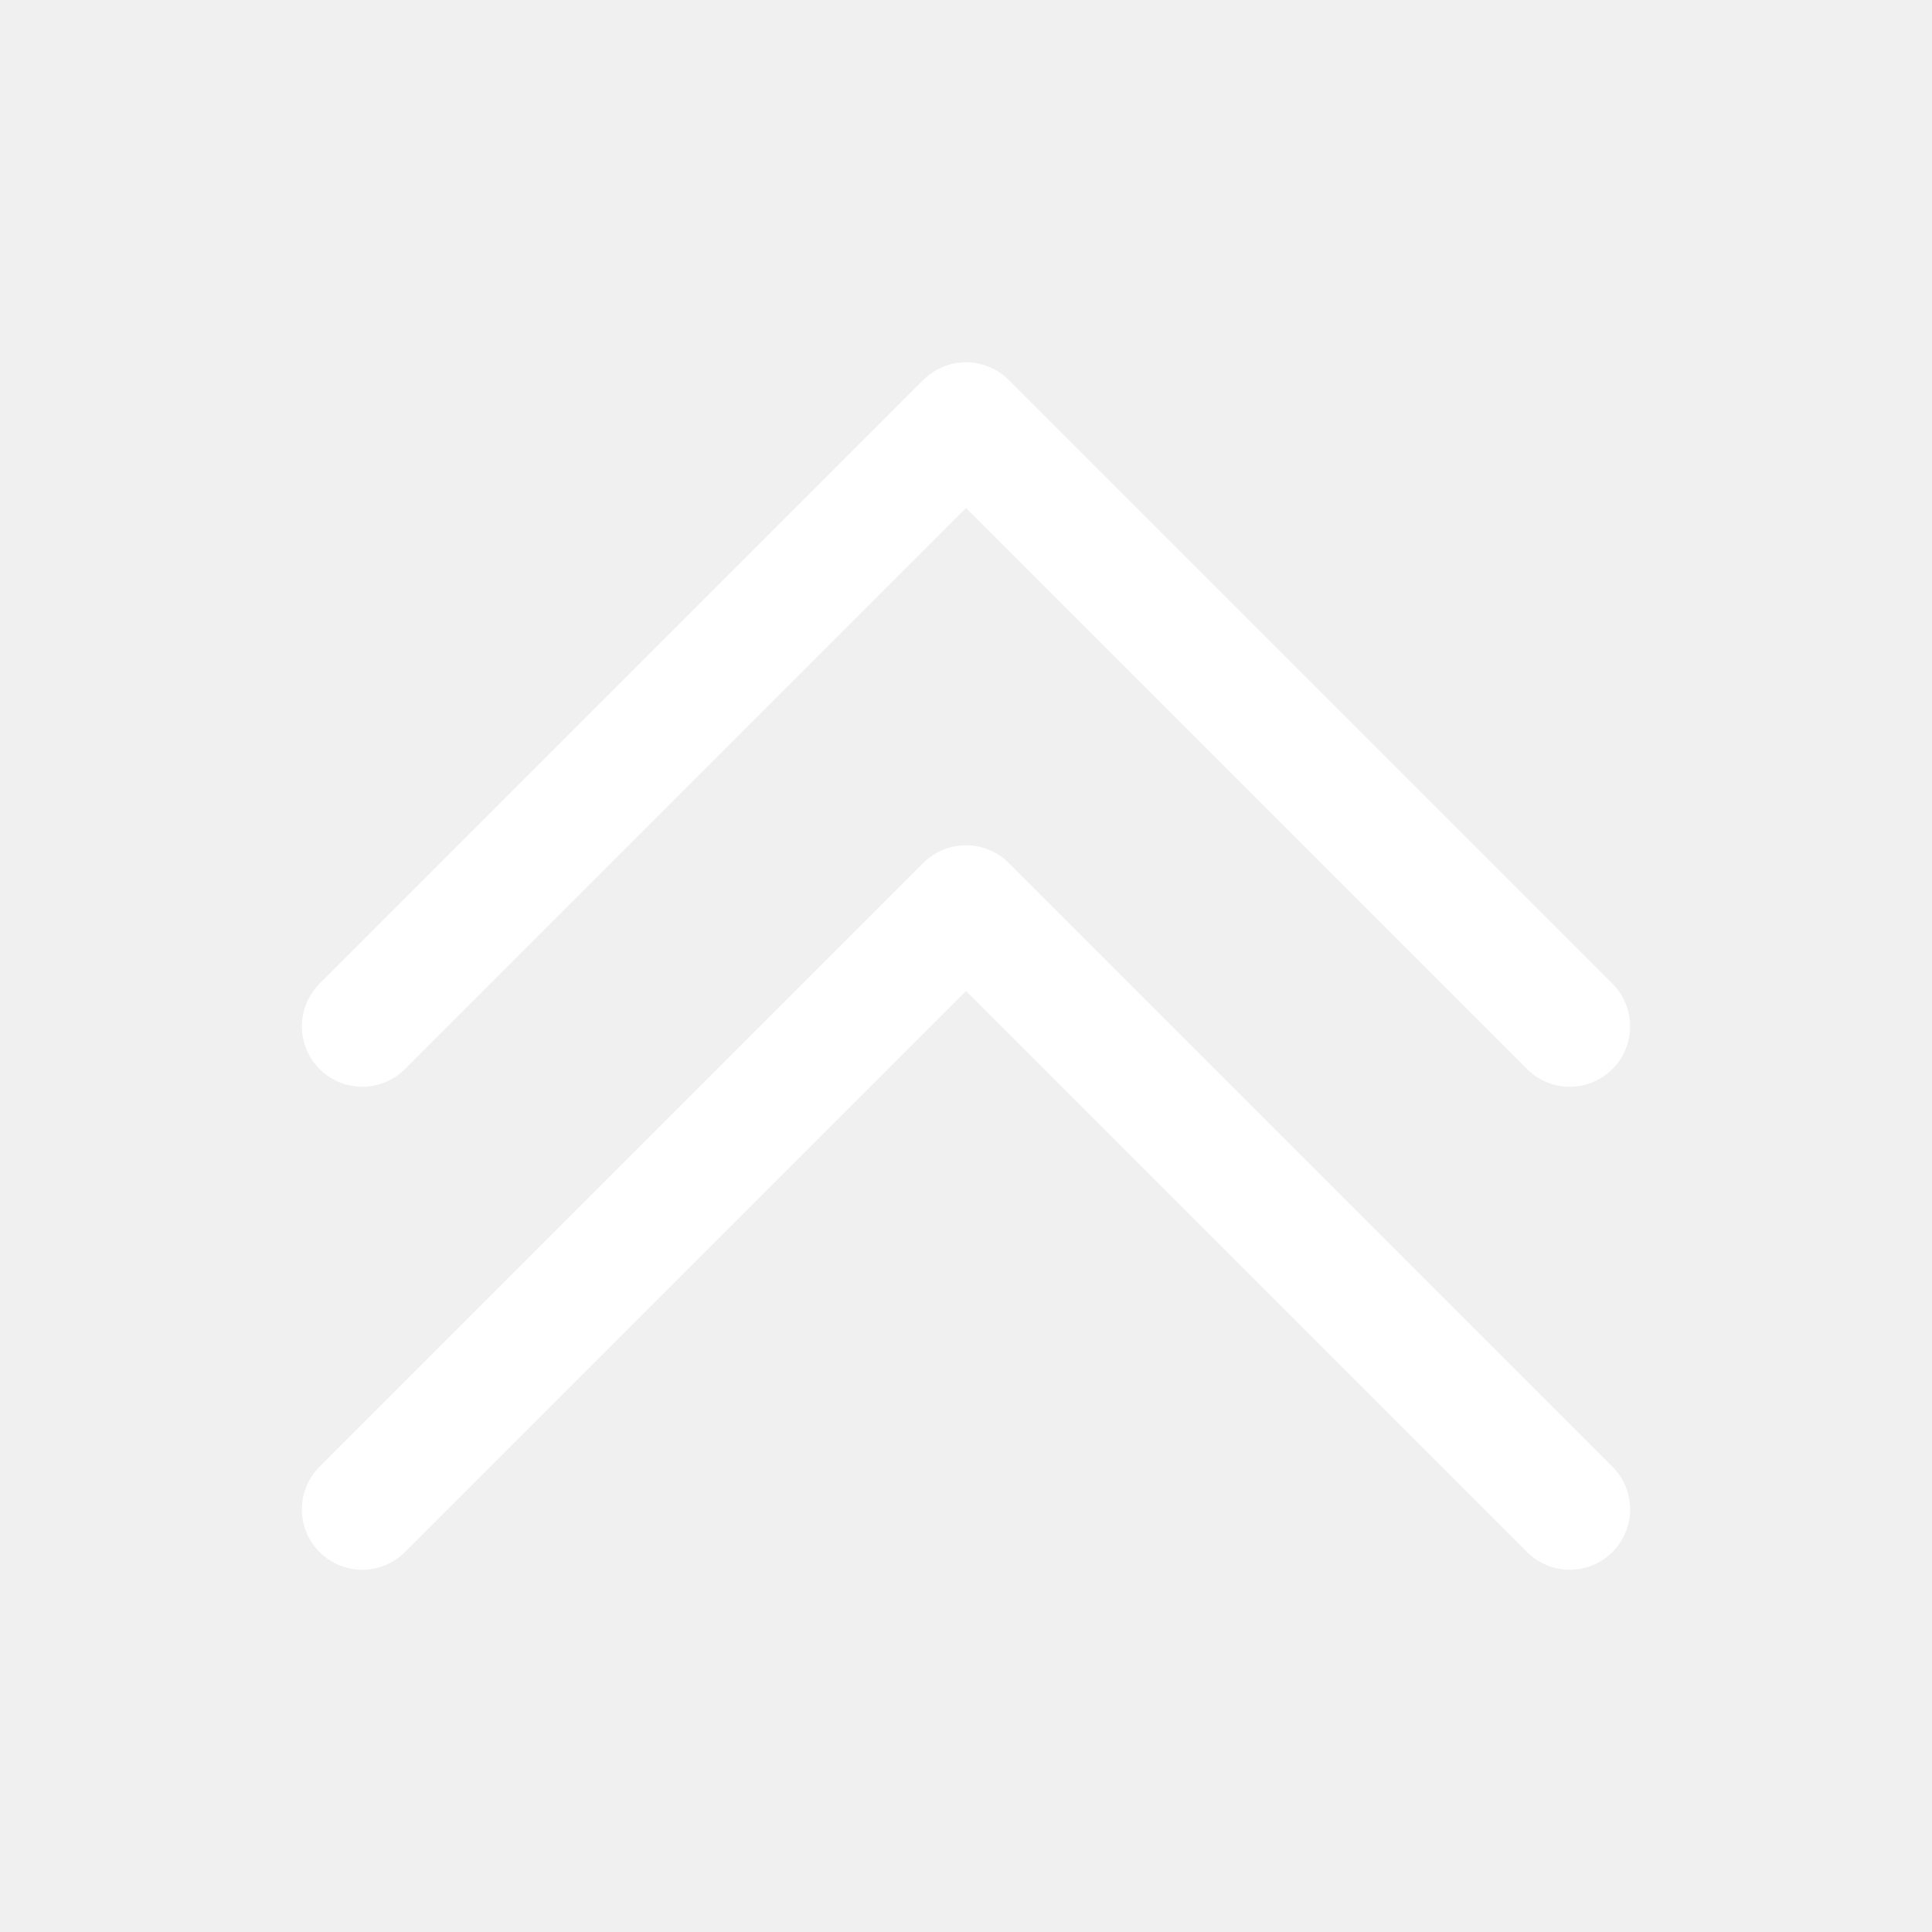
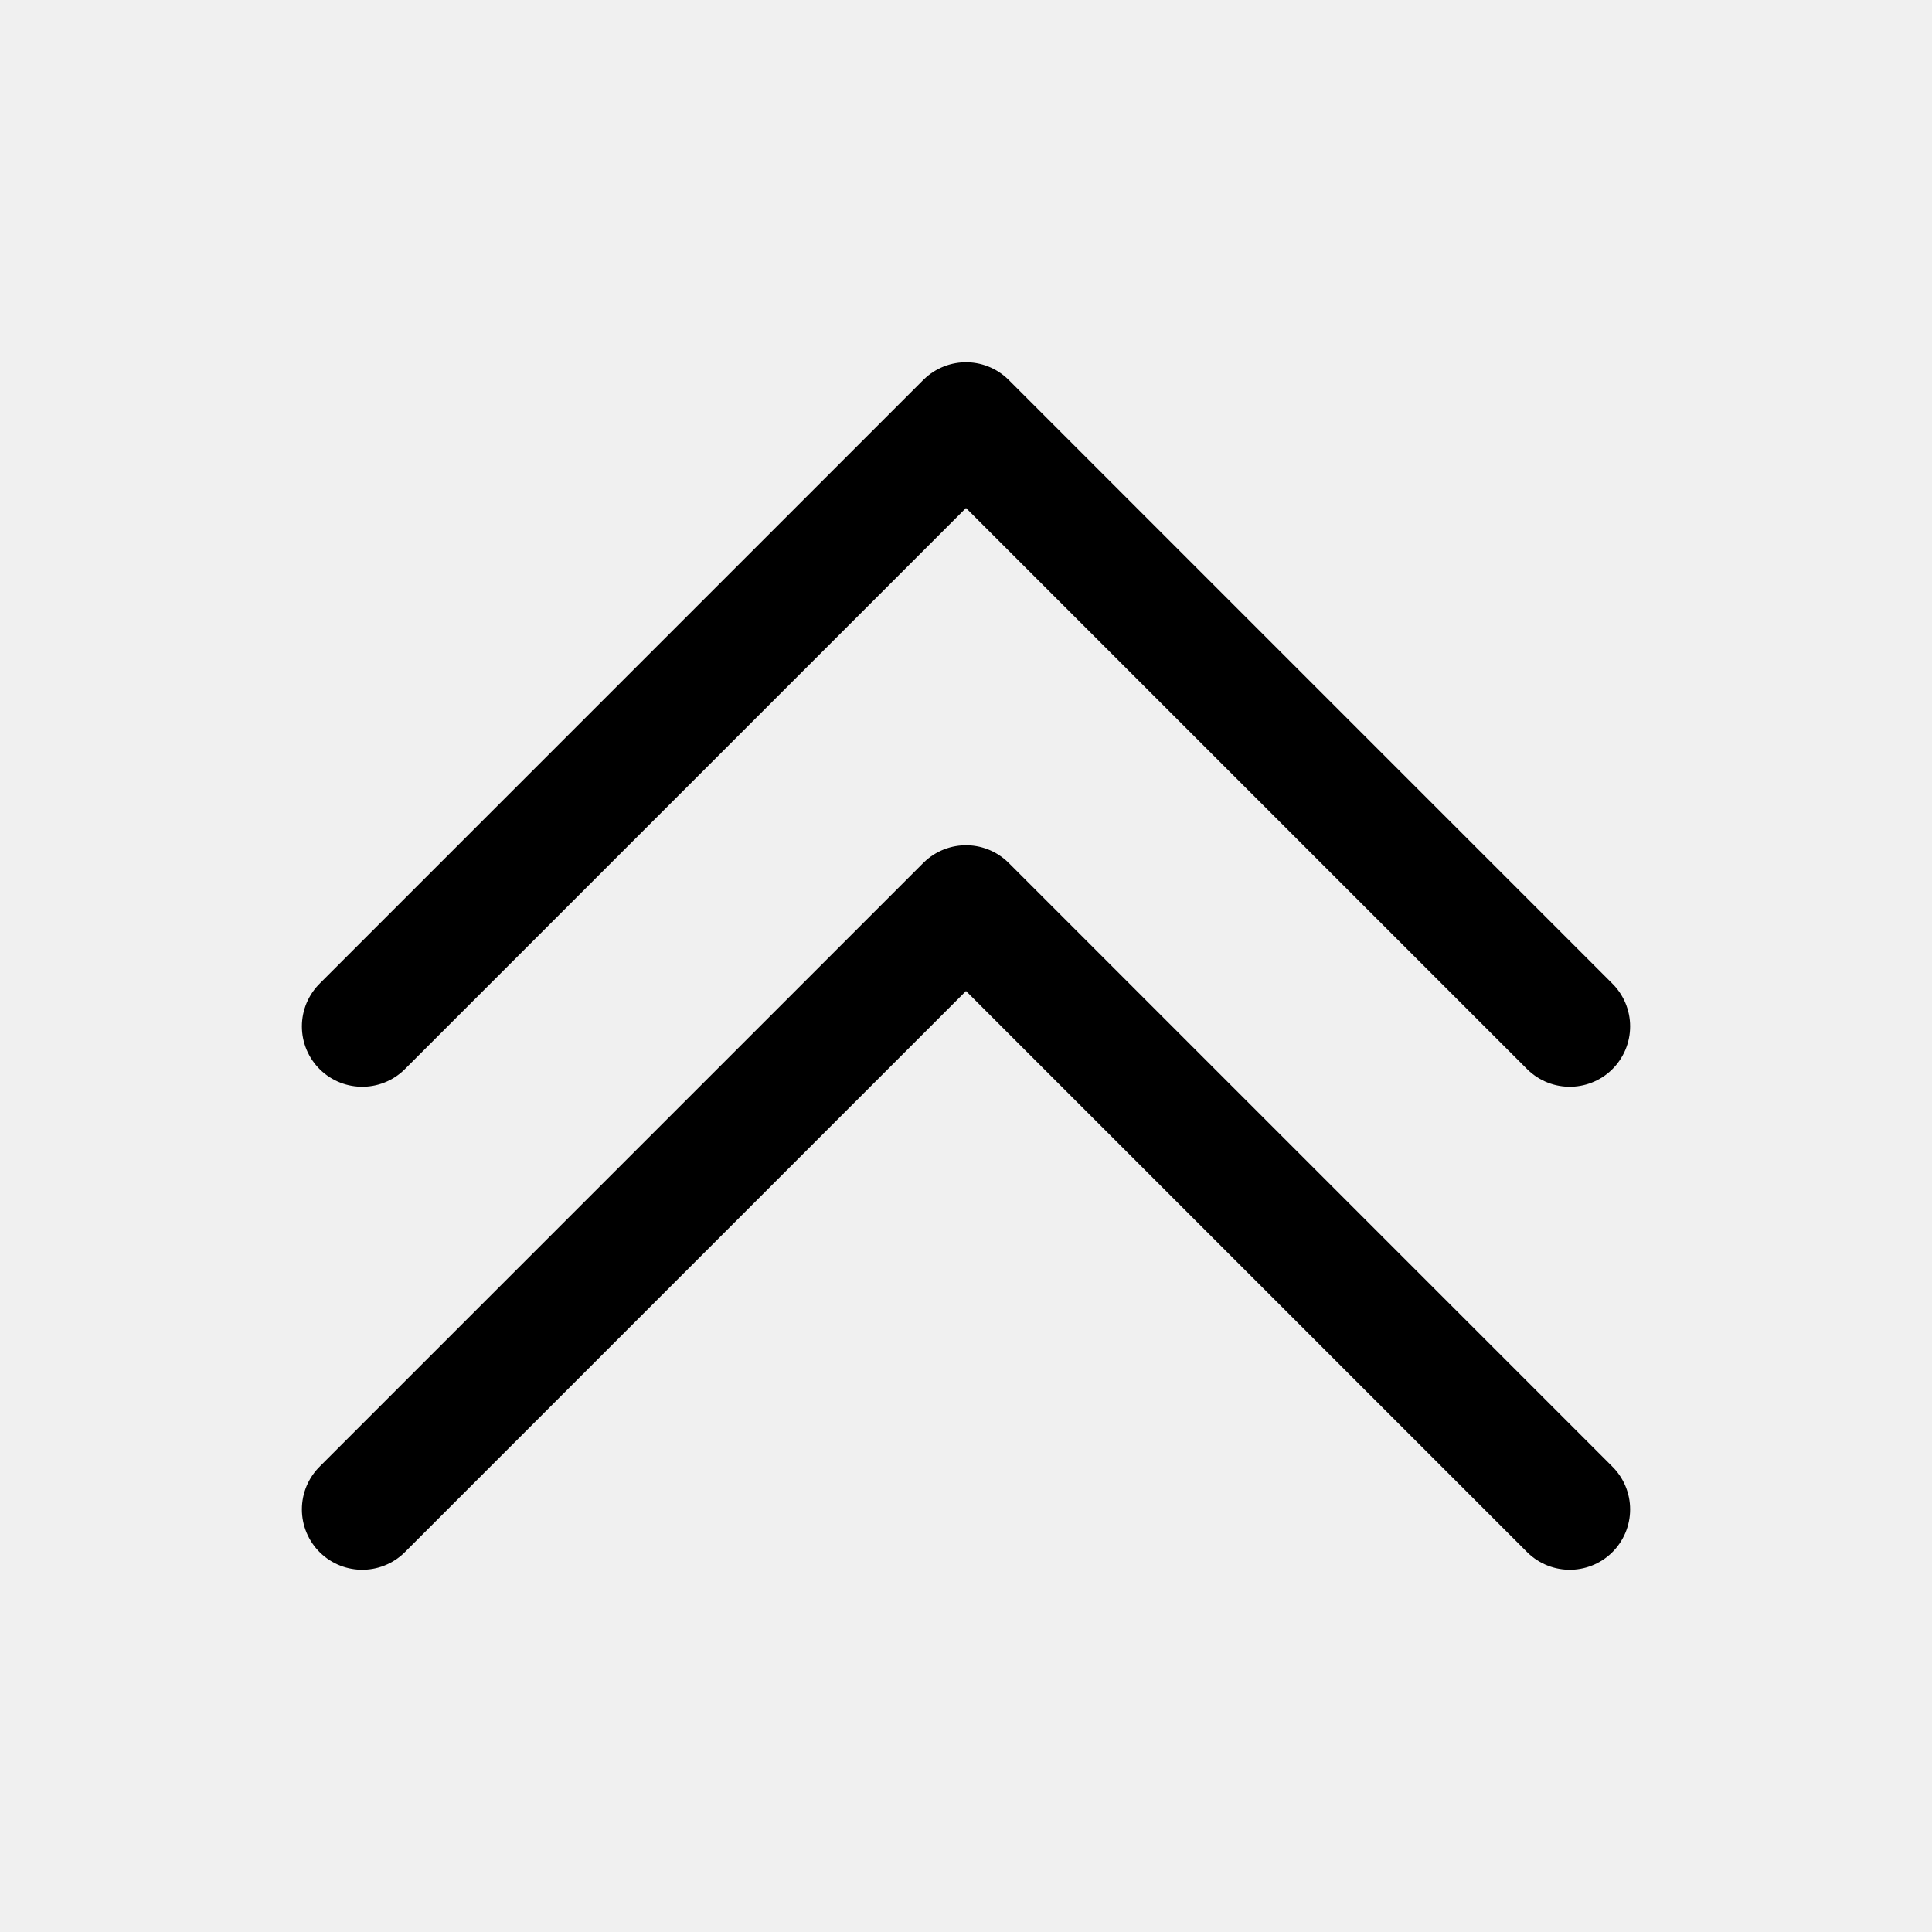
- <svg xmlns="http://www.w3.org/2000/svg" fill="none" viewBox="0 0 24 24" stroke-width="1.5" stroke="white" class="w-6 h-6">
+ <svg xmlns="http://www.w3.org/2000/svg" fill="none" viewBox="0 0 24 24" stroke-width="1.5" stroke="black" class="w-6 h-6">
  <path stroke-linecap="round" stroke-linejoin="round" d="M4.5 12.75l7.5-7.5 7.5 7.5m-15 6l7.5-7.5 7.5 7.5" />
</svg>
